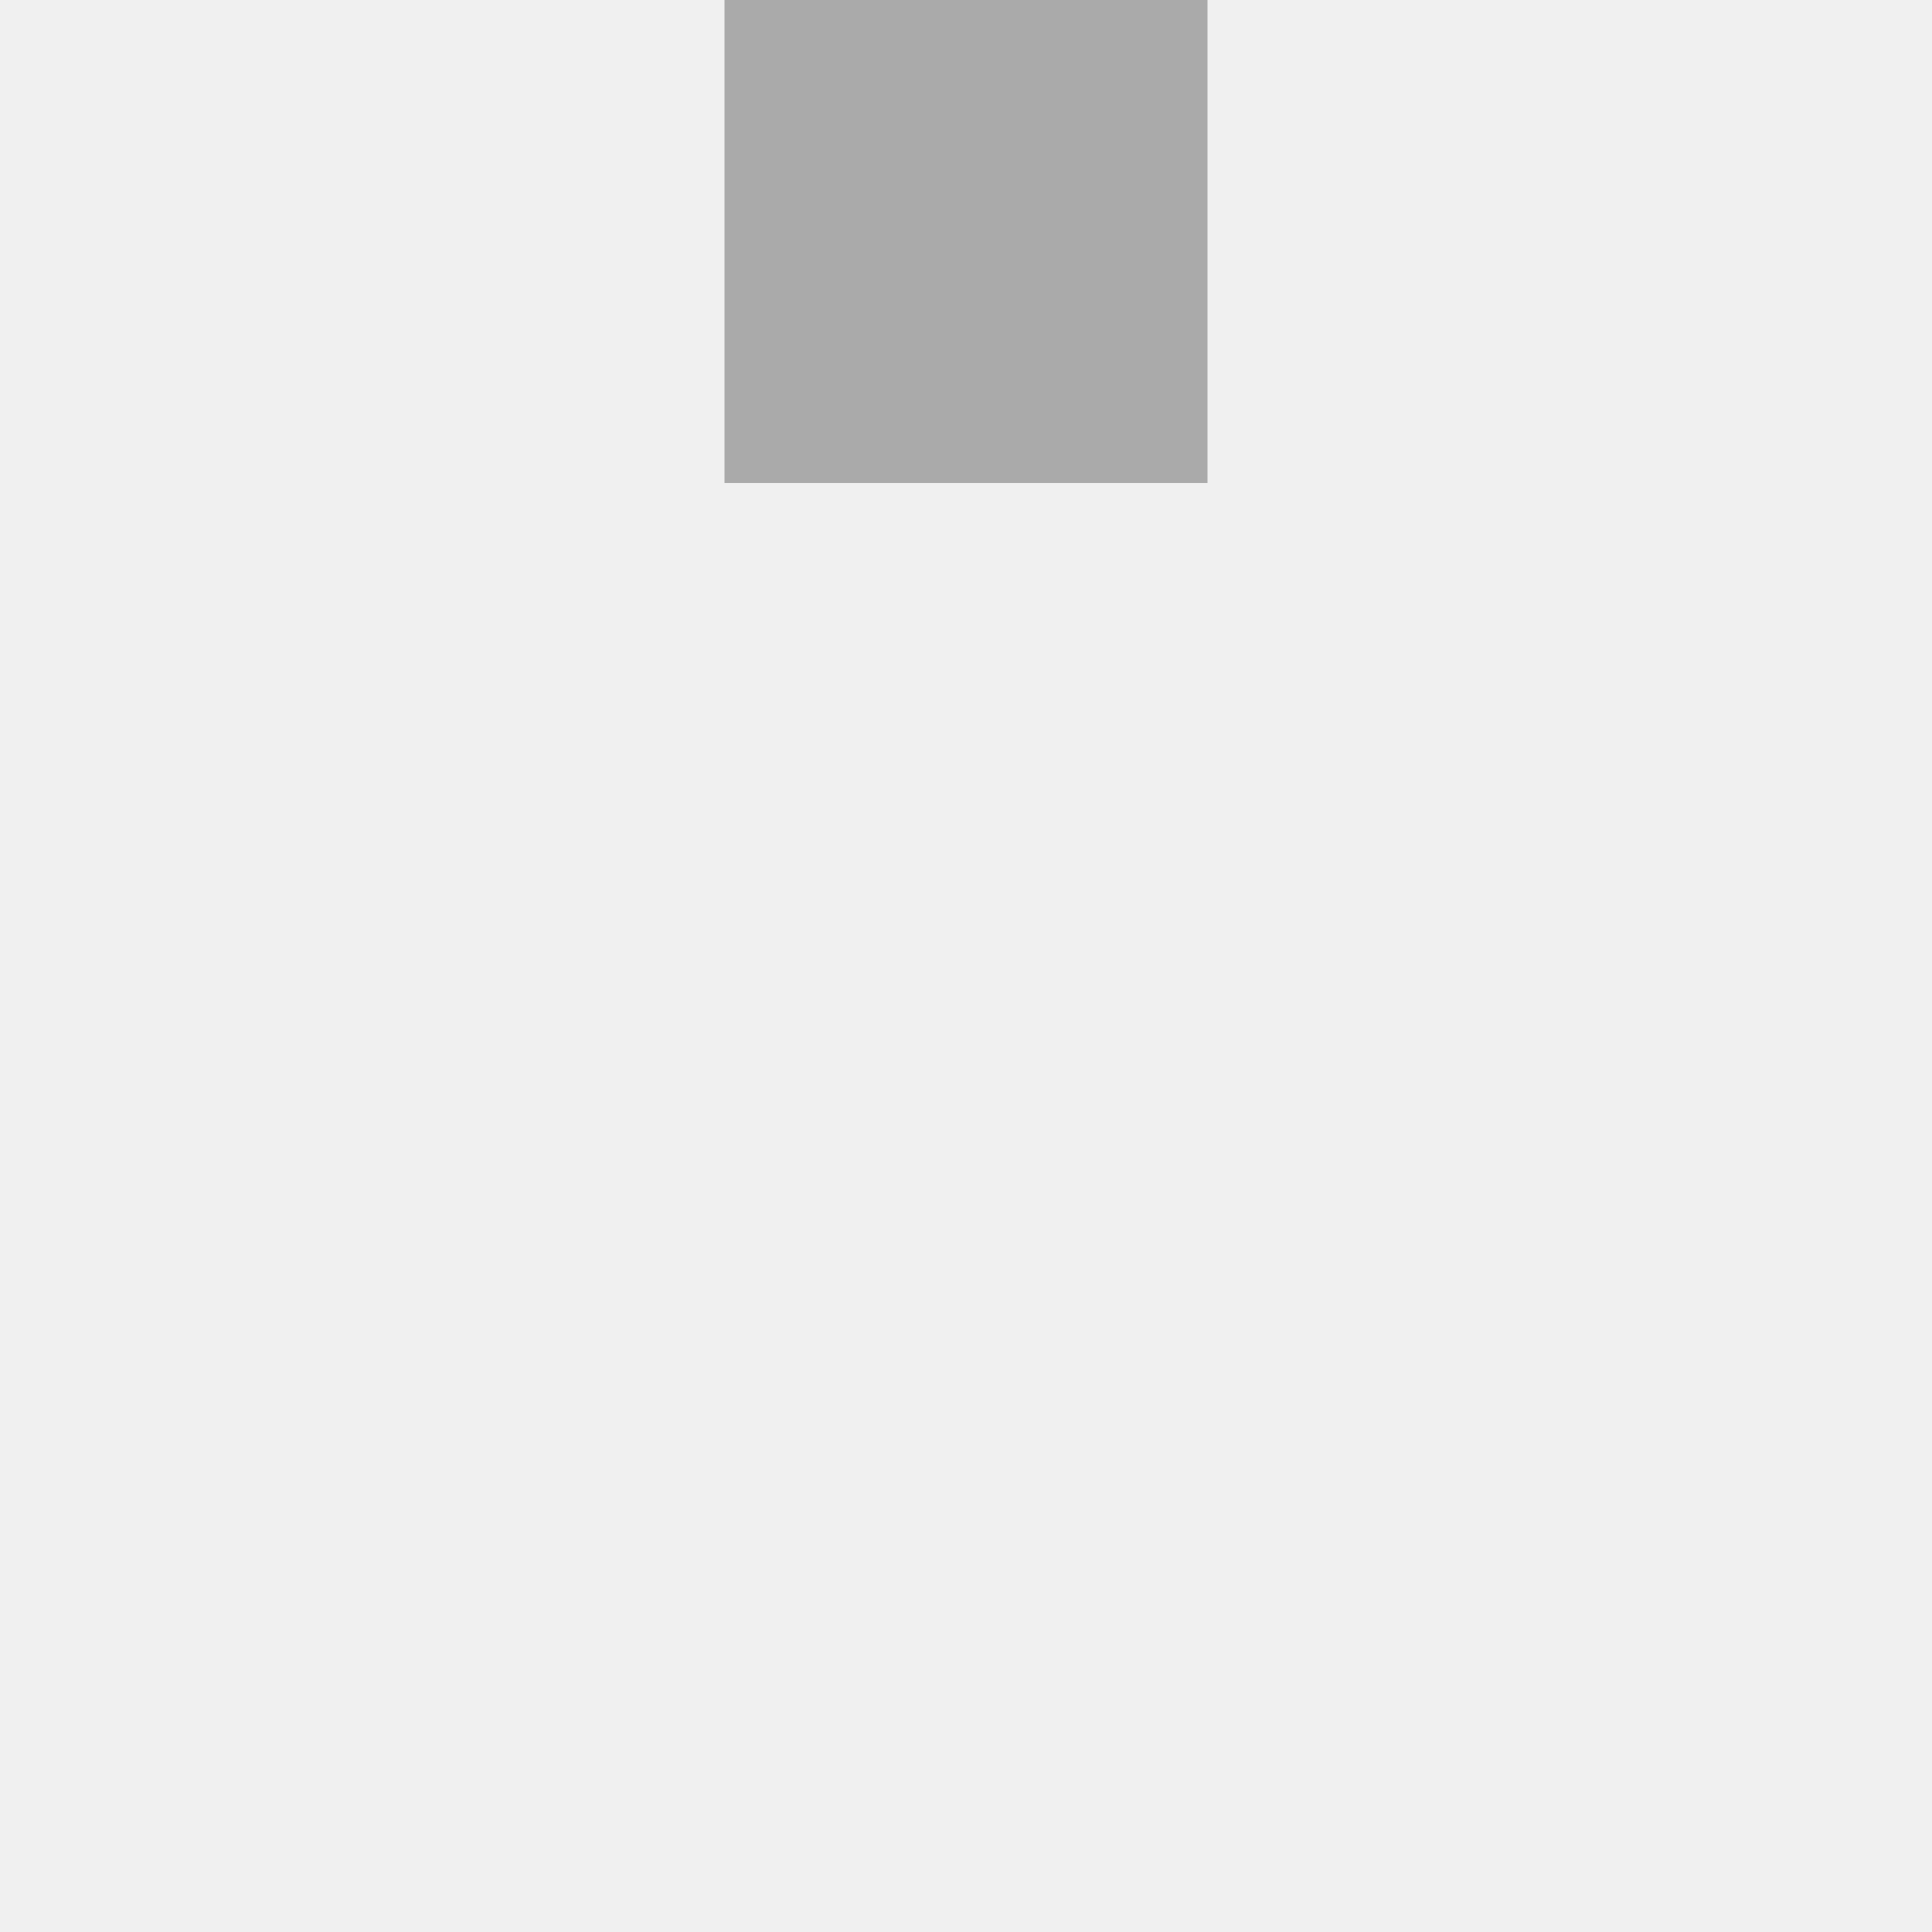
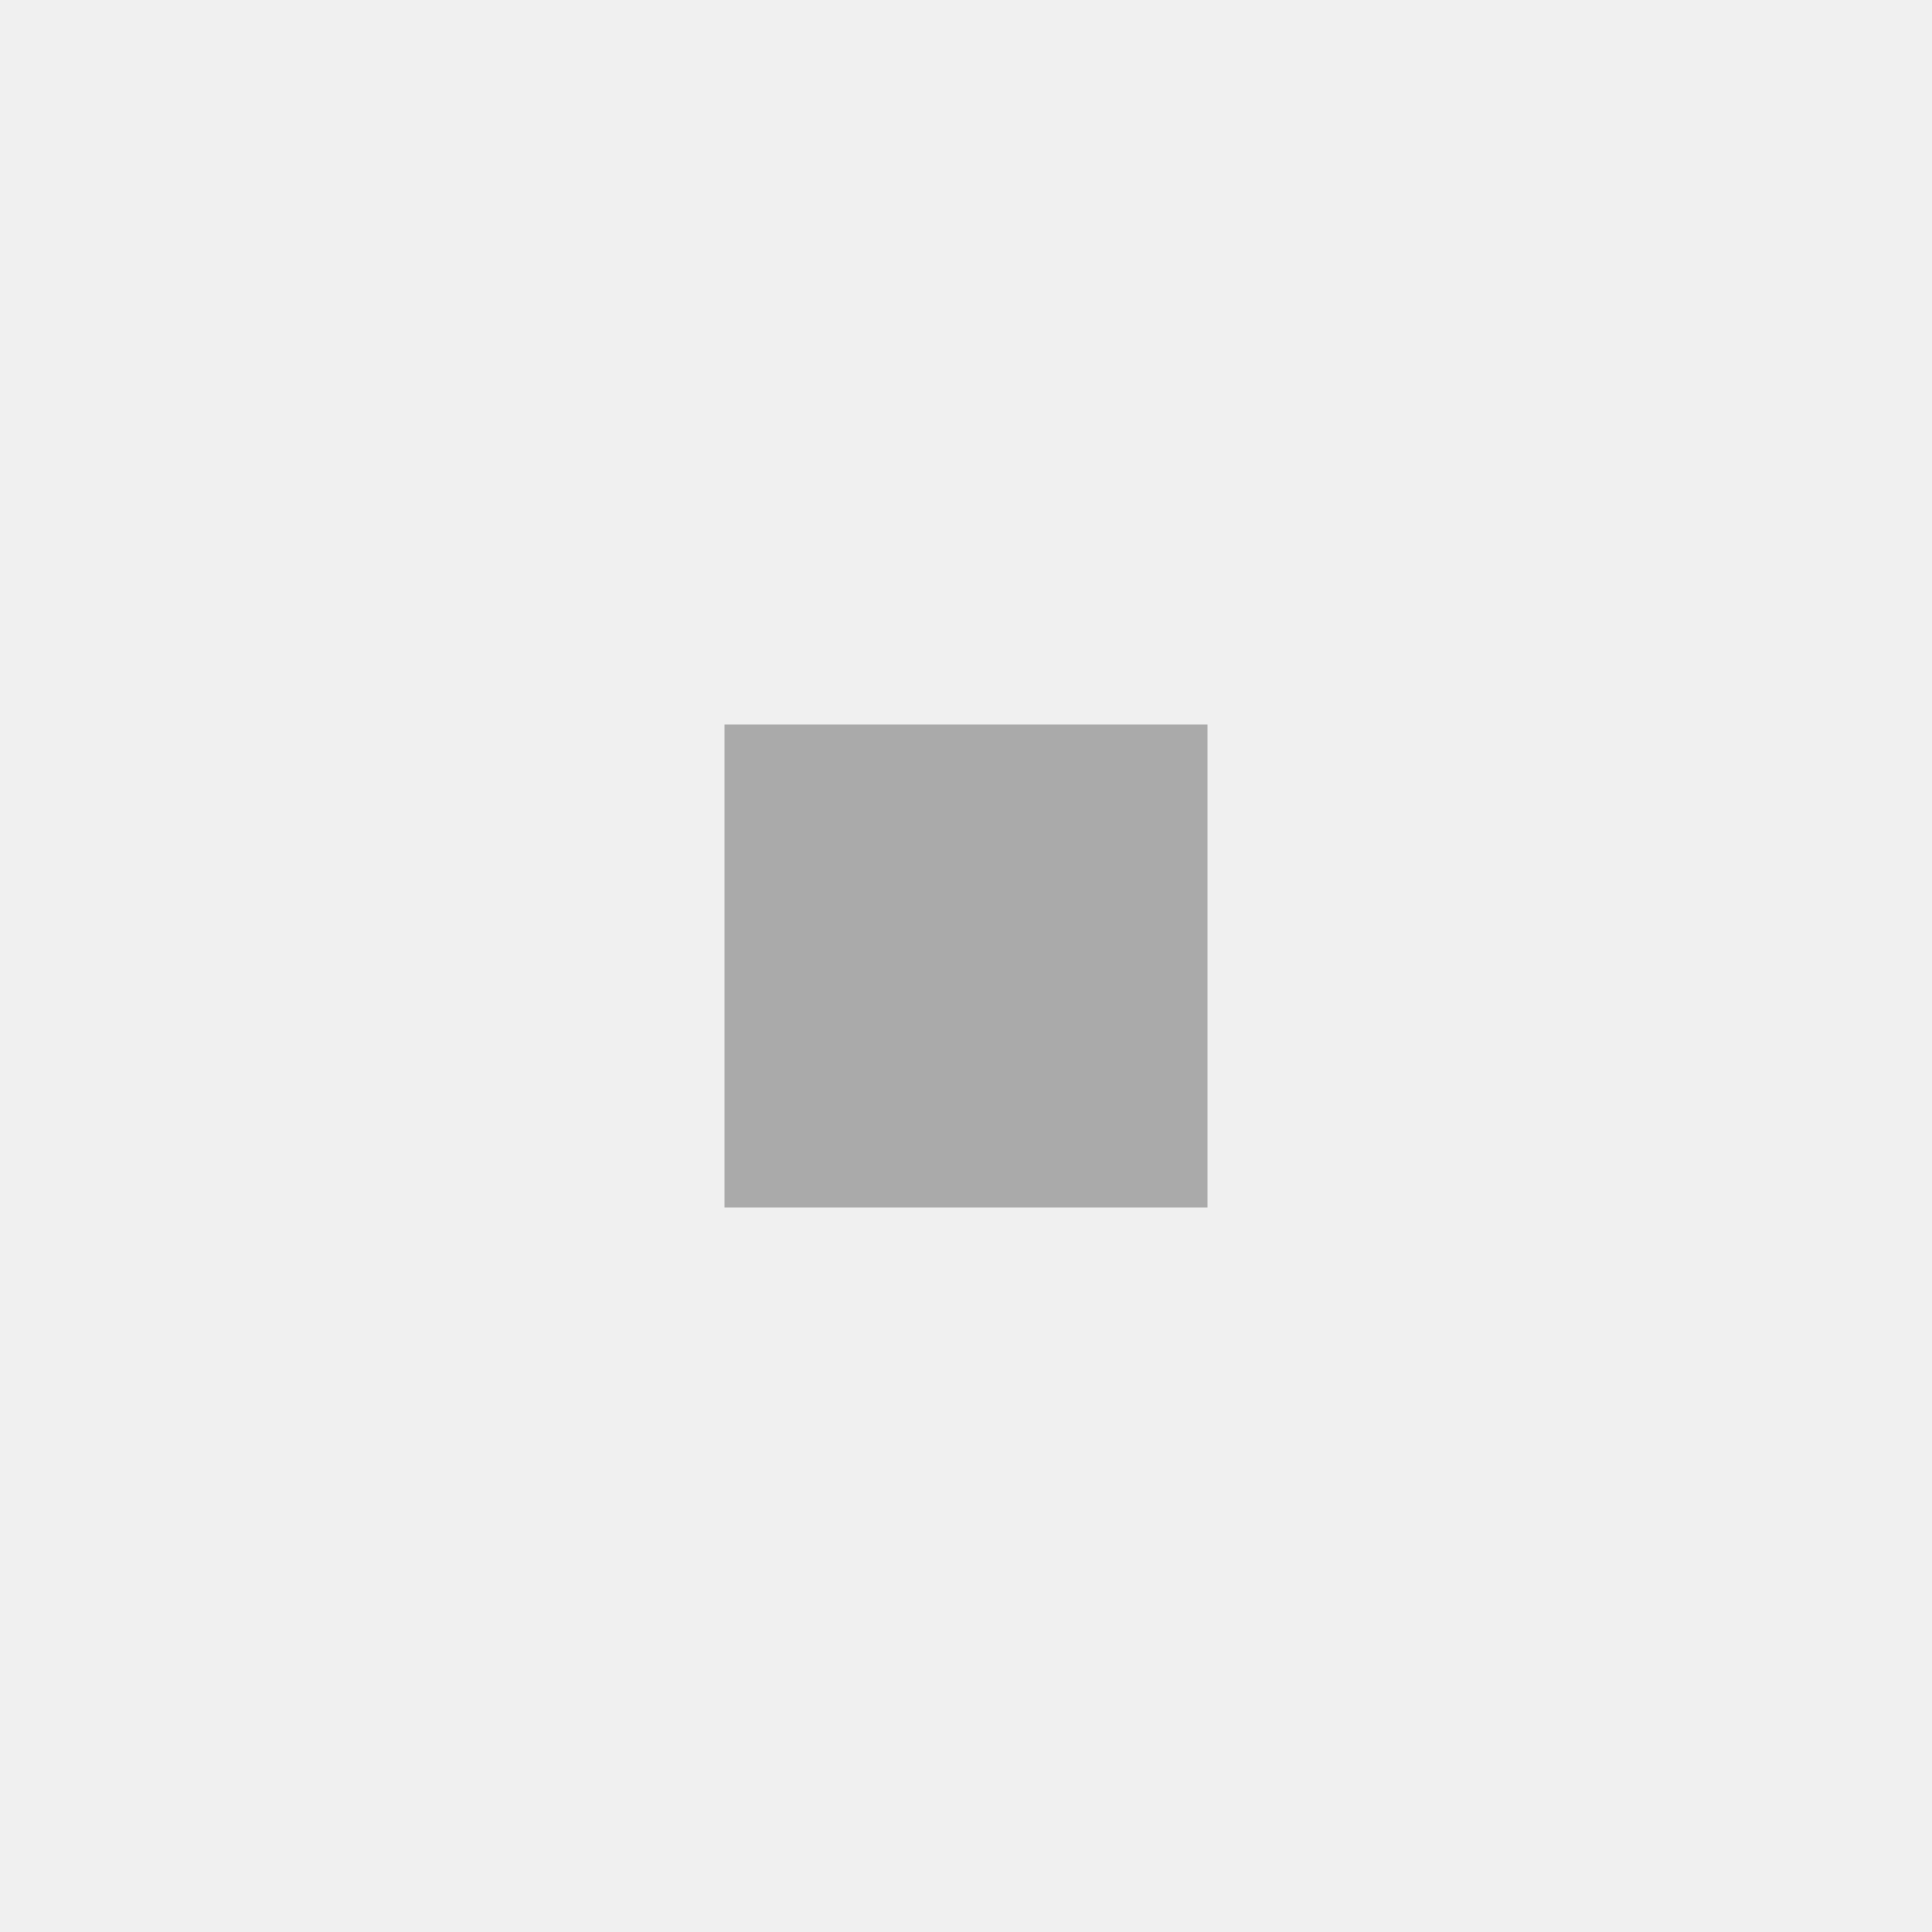
<svg xmlns="http://www.w3.org/2000/svg" version="1.1" id="layer1" x="0px" y="0px" viewBox="0 0 200 200" enable-background="new 0 0 200 200" xml:space="preserve">
  <g>
    <rect class="color1" fill="#FFFFFF" fill-opacity="0" width="200" height="200" />
-     <rect class="color0" x="75" fill="#AAAAAA" width="50" height="50" />
+     <rect class="color0" x="75" y="75" fill="#AAAAAA" width="50" height="50" />
  </g>
</svg>
